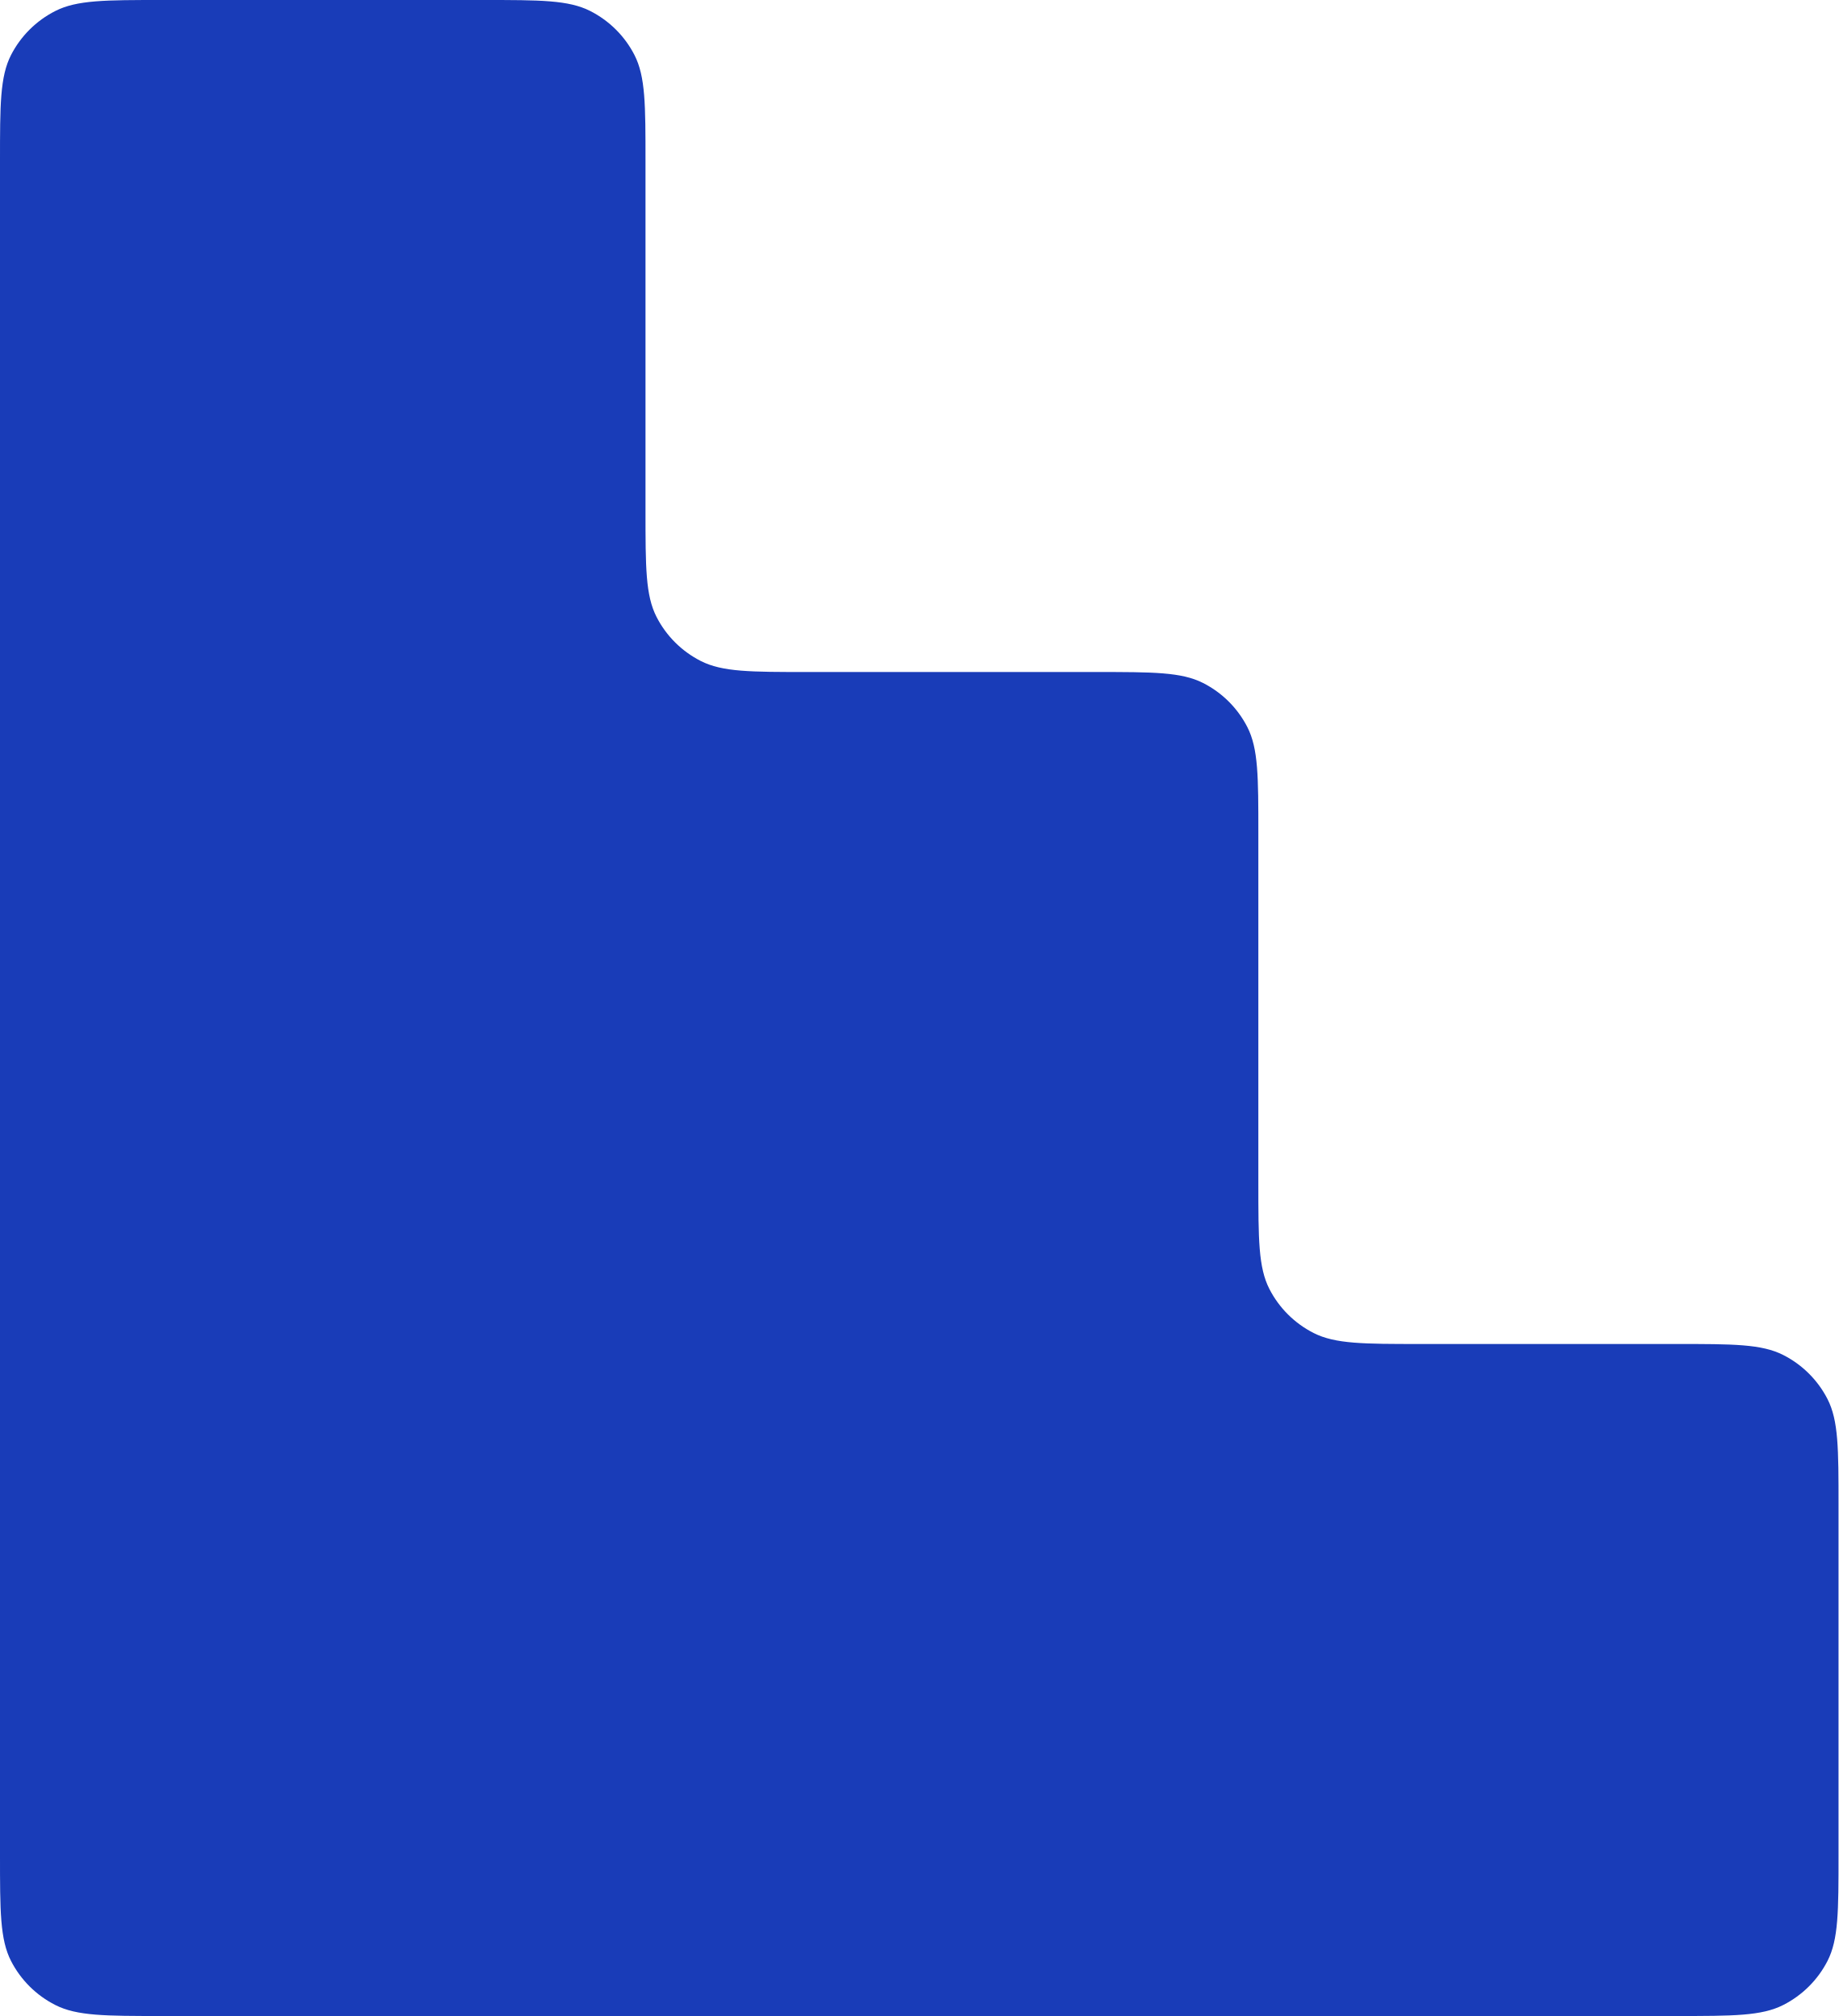
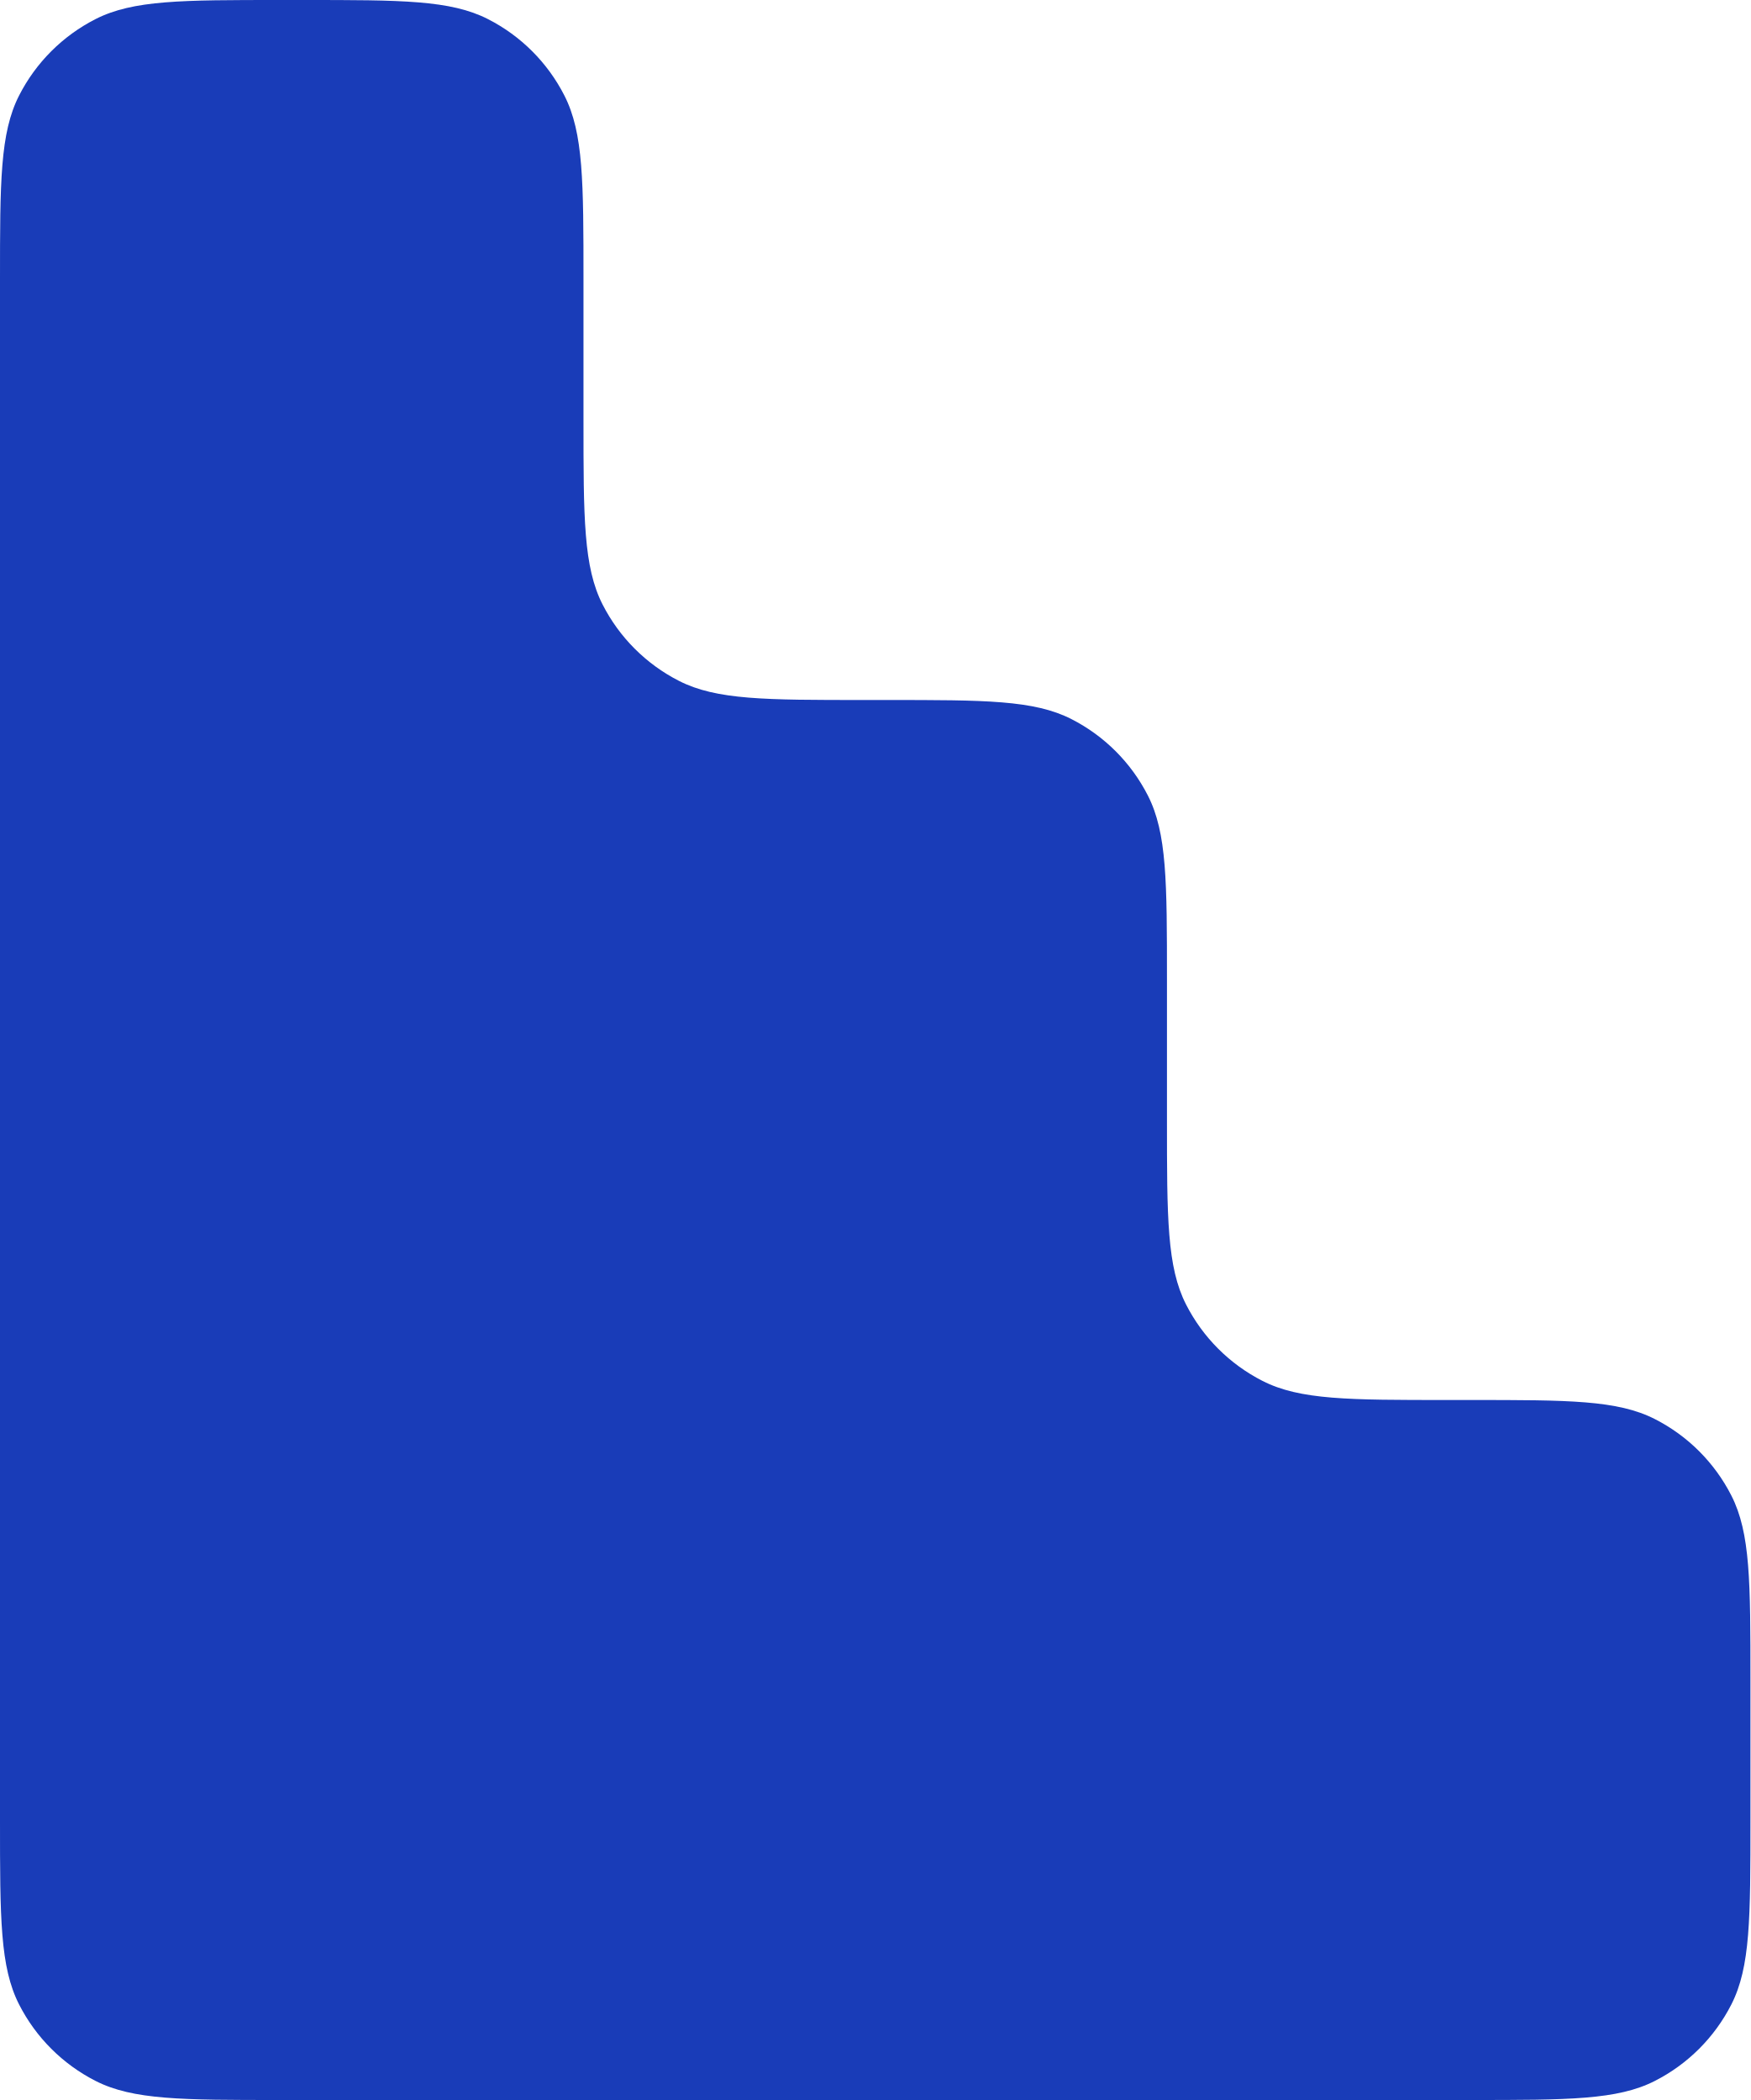
- <svg xmlns="http://www.w3.org/2000/svg" width="62" height="68" viewBox="0 0 62 68" fill="none">
-   <path d="M21.768 17.227C21.768 19.131 21.768 20.083 22.141 20.81C22.468 21.45 22.991 21.97 23.633 22.296C24.364 22.667 25.32 22.667 27.233 22.667H36.971C38.883 22.667 39.84 22.667 40.57 23.037C41.213 23.363 41.735 23.883 42.063 24.523C42.435 25.25 42.435 26.203 42.435 28.107V39.893C42.435 41.797 42.435 42.75 42.807 43.477C43.135 44.117 43.657 44.637 44.3 44.963C45.03 45.333 45.987 45.333 47.899 45.333H56.536C58.448 45.333 59.405 45.333 60.135 45.704C60.778 46.03 61.3 46.55 61.628 47.19C62 47.917 62 48.869 62 50.773V62.56C62 64.464 62 65.416 61.628 66.144C61.3 66.783 60.778 67.303 60.135 67.629C59.405 68 58.448 68 56.536 68H5.464C3.552 68 2.595 68 1.865 67.629C1.222 67.303 0.7 66.783 0.372 66.144C0 65.416 0 64.464 0 62.56V5.44C0 3.536 0 2.584 0.372 1.856C0.7 1.217 1.222 0.697 1.865 0.371C2.595 0 3.552 0 5.464 0H16.304C18.217 0 19.173 0 19.904 0.371C20.546 0.697 21.069 1.217 21.396 1.856C21.768 2.584 21.768 3.536 21.768 5.44V17.227Z" fill="#193CB8" />
+ <svg xmlns="http://www.w3.org/2000/svg" width="60" height="72" viewBox="0 0 60 72" fill="none">
+   <path d="M20 14.4C20 17.76 20 19.441 20.654 20.724C21.229 21.853 22.147 22.771 23.276 23.346C24.559 24 26.24 24 29.6 24H30.4C33.76 24 35.441 24 36.724 24.654C37.853 25.229 38.771 26.147 39.346 27.276C40 28.559 40 30.24 40 33.6V38.4C40 41.76 40 43.441 40.654 44.724C41.229 45.853 42.147 46.771 43.276 47.346C44.559 48 46.24 48 49.6 48H50.4C53.76 48 55.441 48 56.724 48.654C57.853 49.229 58.771 50.147 59.346 51.276C60 52.559 60 54.24 60 57.6V62.4C60 65.76 60 67.441 59.346 68.724C58.771 69.853 57.853 70.771 56.724 71.346C55.441 72 53.76 72 50.4 72H9.6C6.24 72 4.56 72 3.276 71.346C2.147 70.771 1.229 69.853 0.654 68.724C0 67.441 0 65.76 0 62.4V9.6C0 6.24 0 4.56 0.654 3.276C1.229 2.147 2.147 1.229 3.276 0.654C4.56 0 6.24 0 9.6 0H10.4C13.76 0 15.441 0 16.724 0.654C17.853 1.229 18.771 2.147 19.346 3.276C20 4.56 20 6.24 20 9.6V14.4Z" fill="#193CB8" />
</svg>
